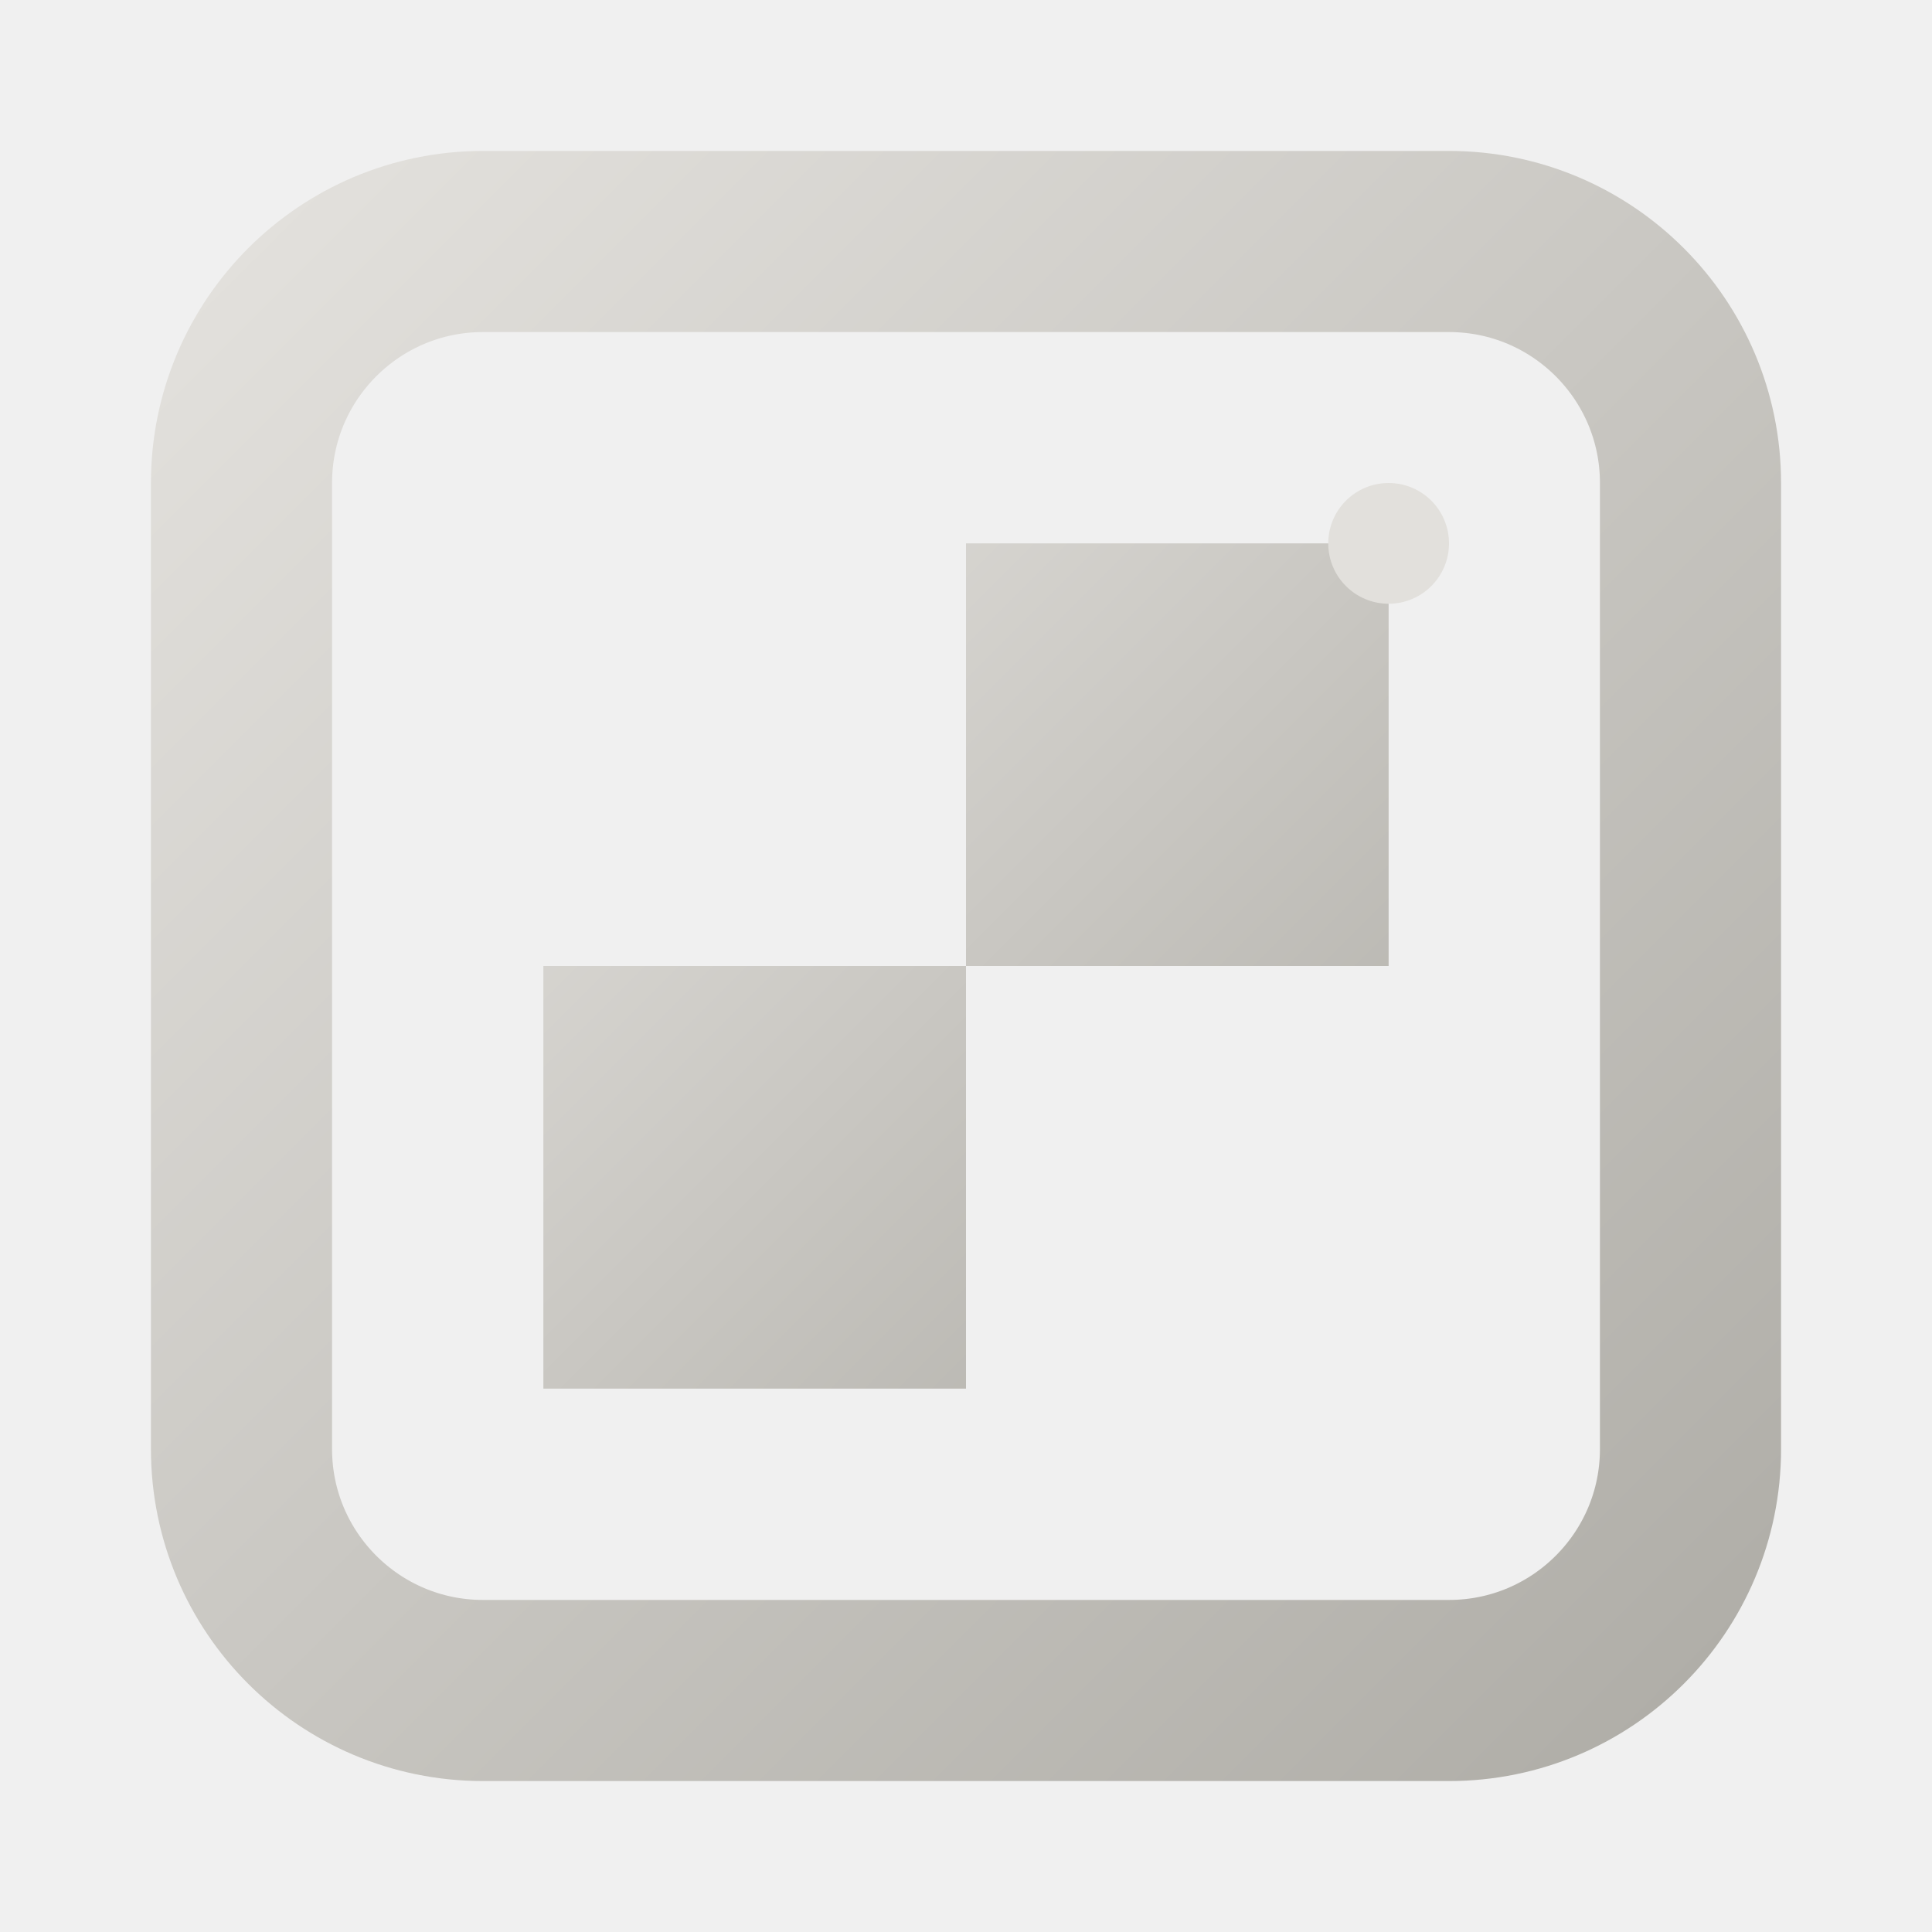
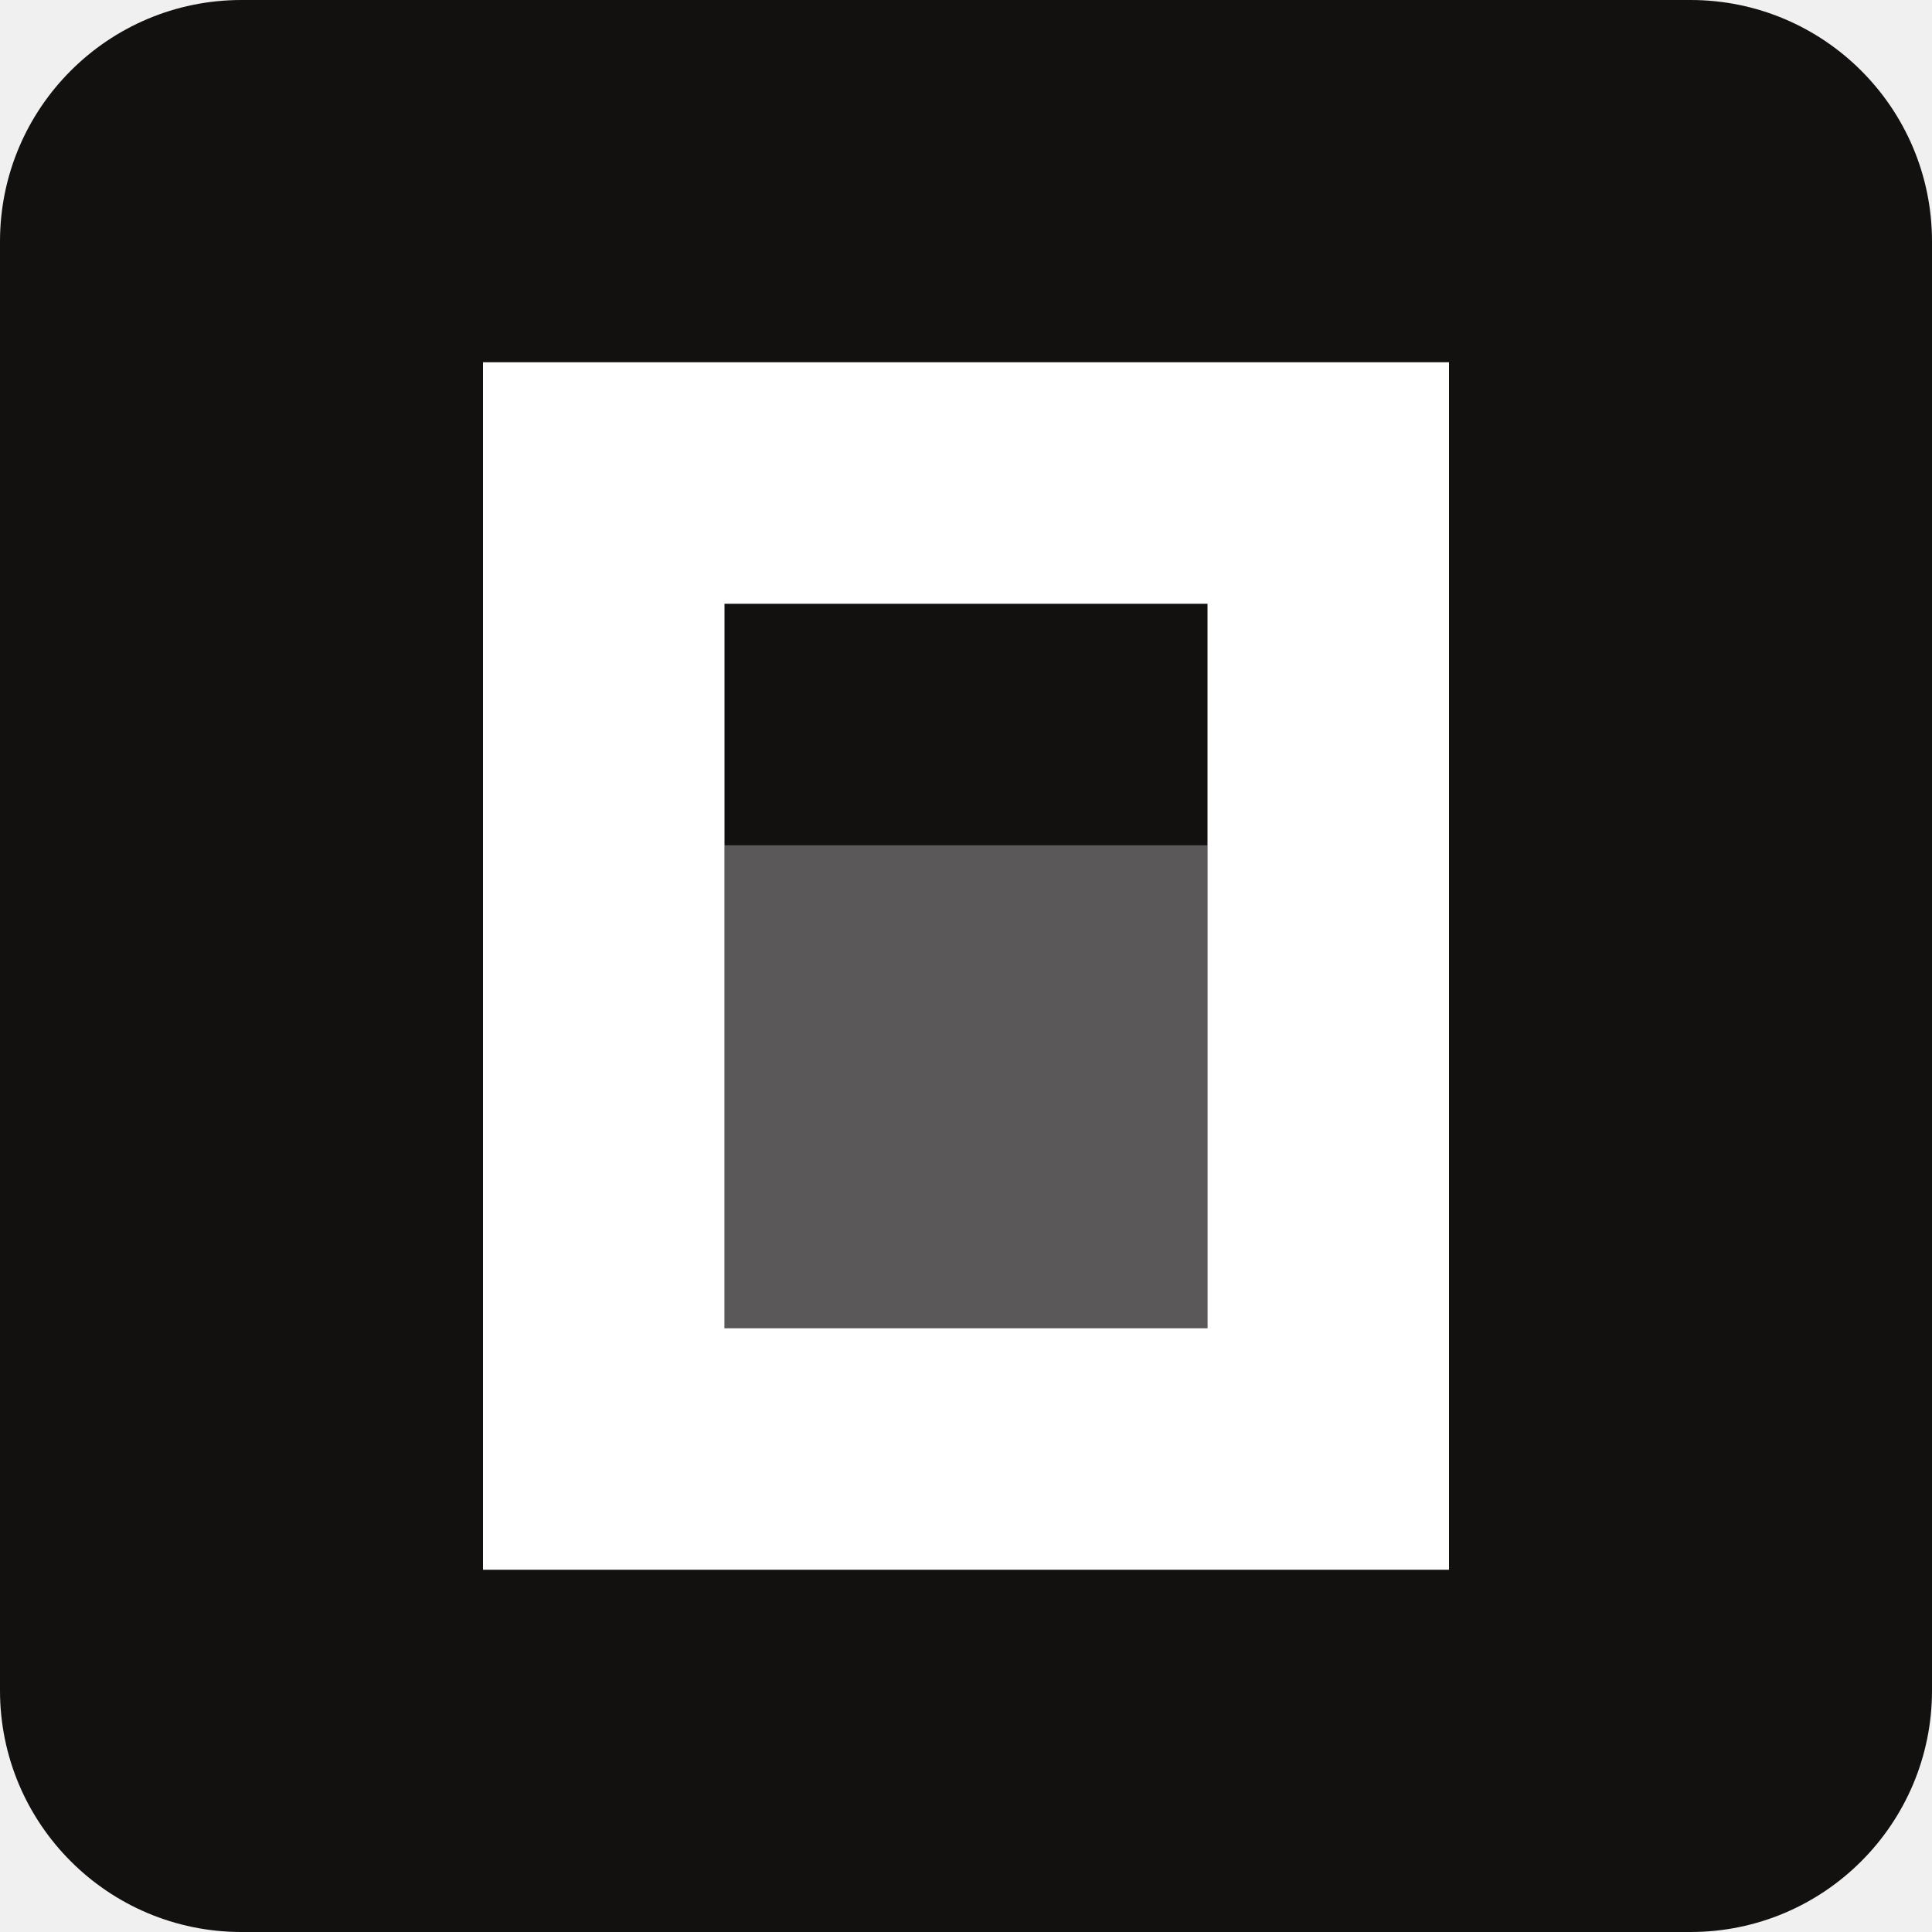
- <svg xmlns="http://www.w3.org/2000/svg" viewBox="0 0 256 256" preserveAspectRatio="xMidYMid meet">
-   <defs>
-     <linearGradient id="oc-grad" x1="0%" y1="0%" x2="100%" y2="100%">
-       <stop offset="0%" stop-color="#e2e0dc" />
-       <stop offset="100%" stop-color="#b0aea8" />
-     </linearGradient>
-   </defs>
-   <rect x="32" y="32" width="192" height="192" rx="32" ry="32" fill="none" stroke="url(#oc-grad)" stroke-width="24" stroke-linejoin="round" />
-   <path d="M128 72            L184 72            L184 128            L128 128            L128 184            L72 184            L72 128            L128 128            L128 72 Z" fill="url(#oc-grad)" stroke="none" />
-   <circle cx="184" cy="72" r="8" fill="#e2e0dc" />
+ <svg xmlns="http://www.w3.org/2000/svg" viewBox="0 0 512 512">
+   <rect width="512" height="512" fill="#131010" rx="64" />
+   <path d="M320 224V352H192V224H320Z" fill="#5A5858" />
+   <path fill-rule="evenodd" clip-rule="evenodd" d="M384 416H128V96H384V416ZM320 160H192V352H320V160Z" fill="#FFFFFF" />
</svg>
